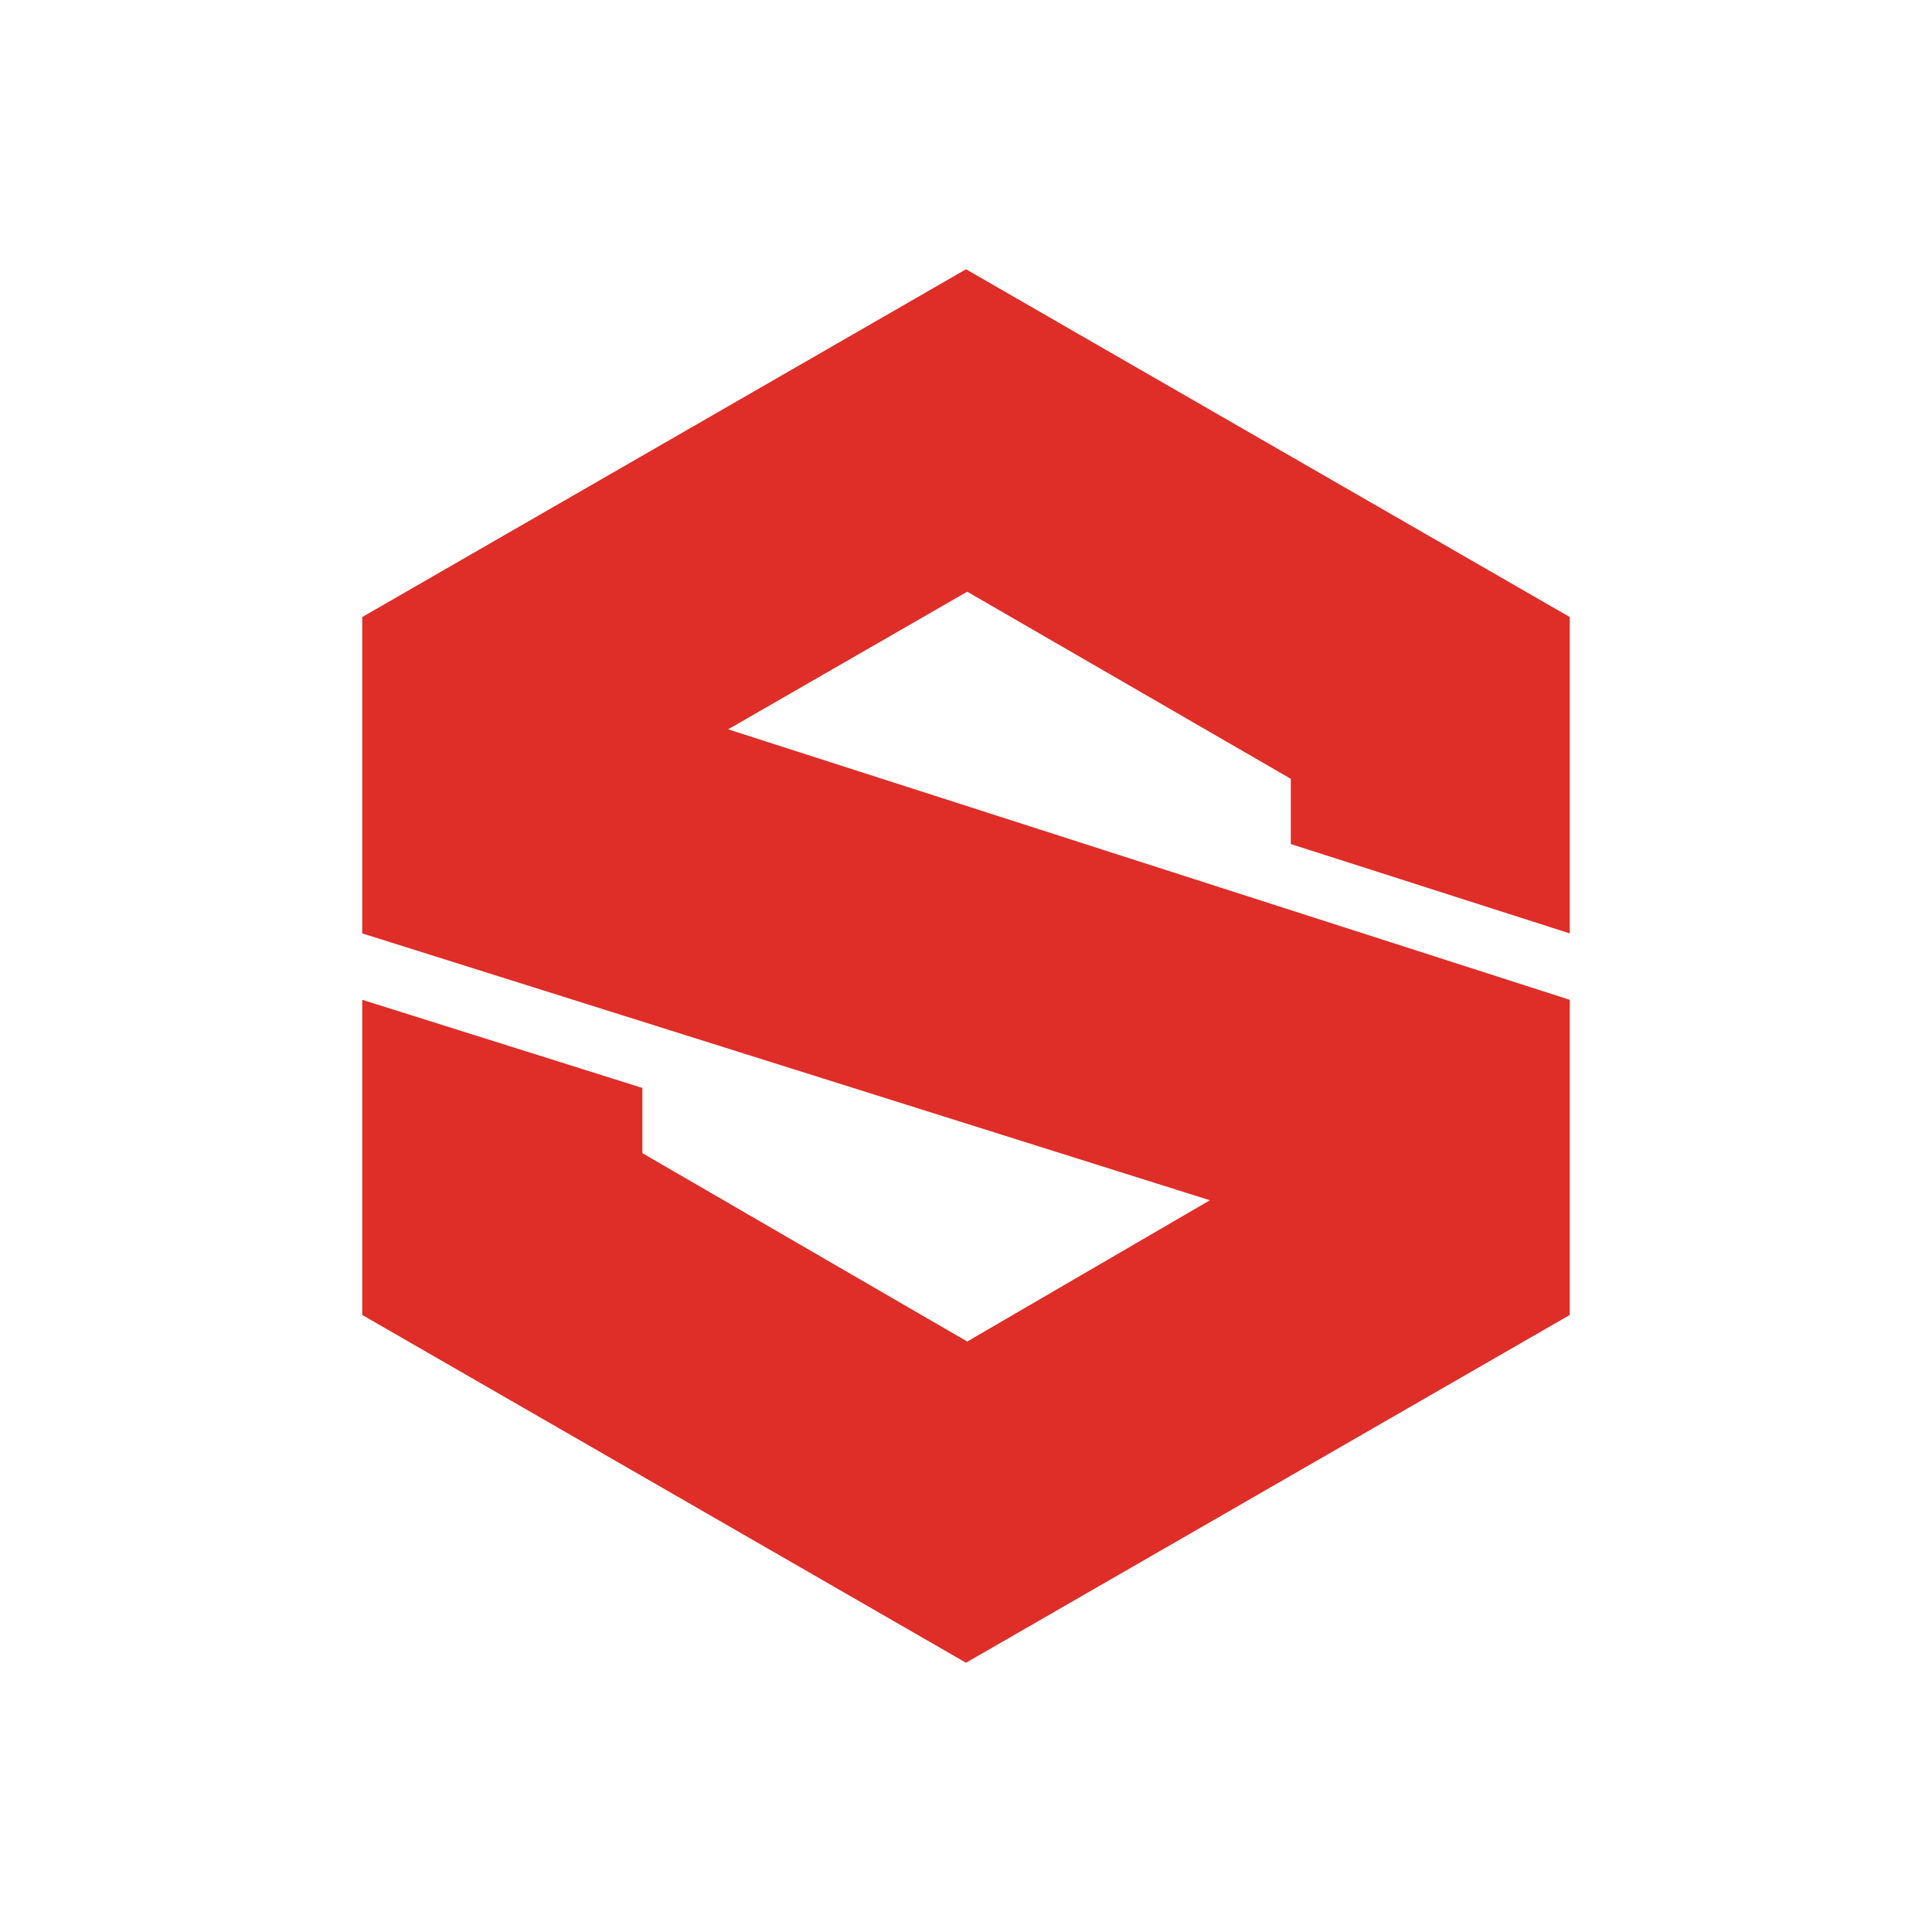
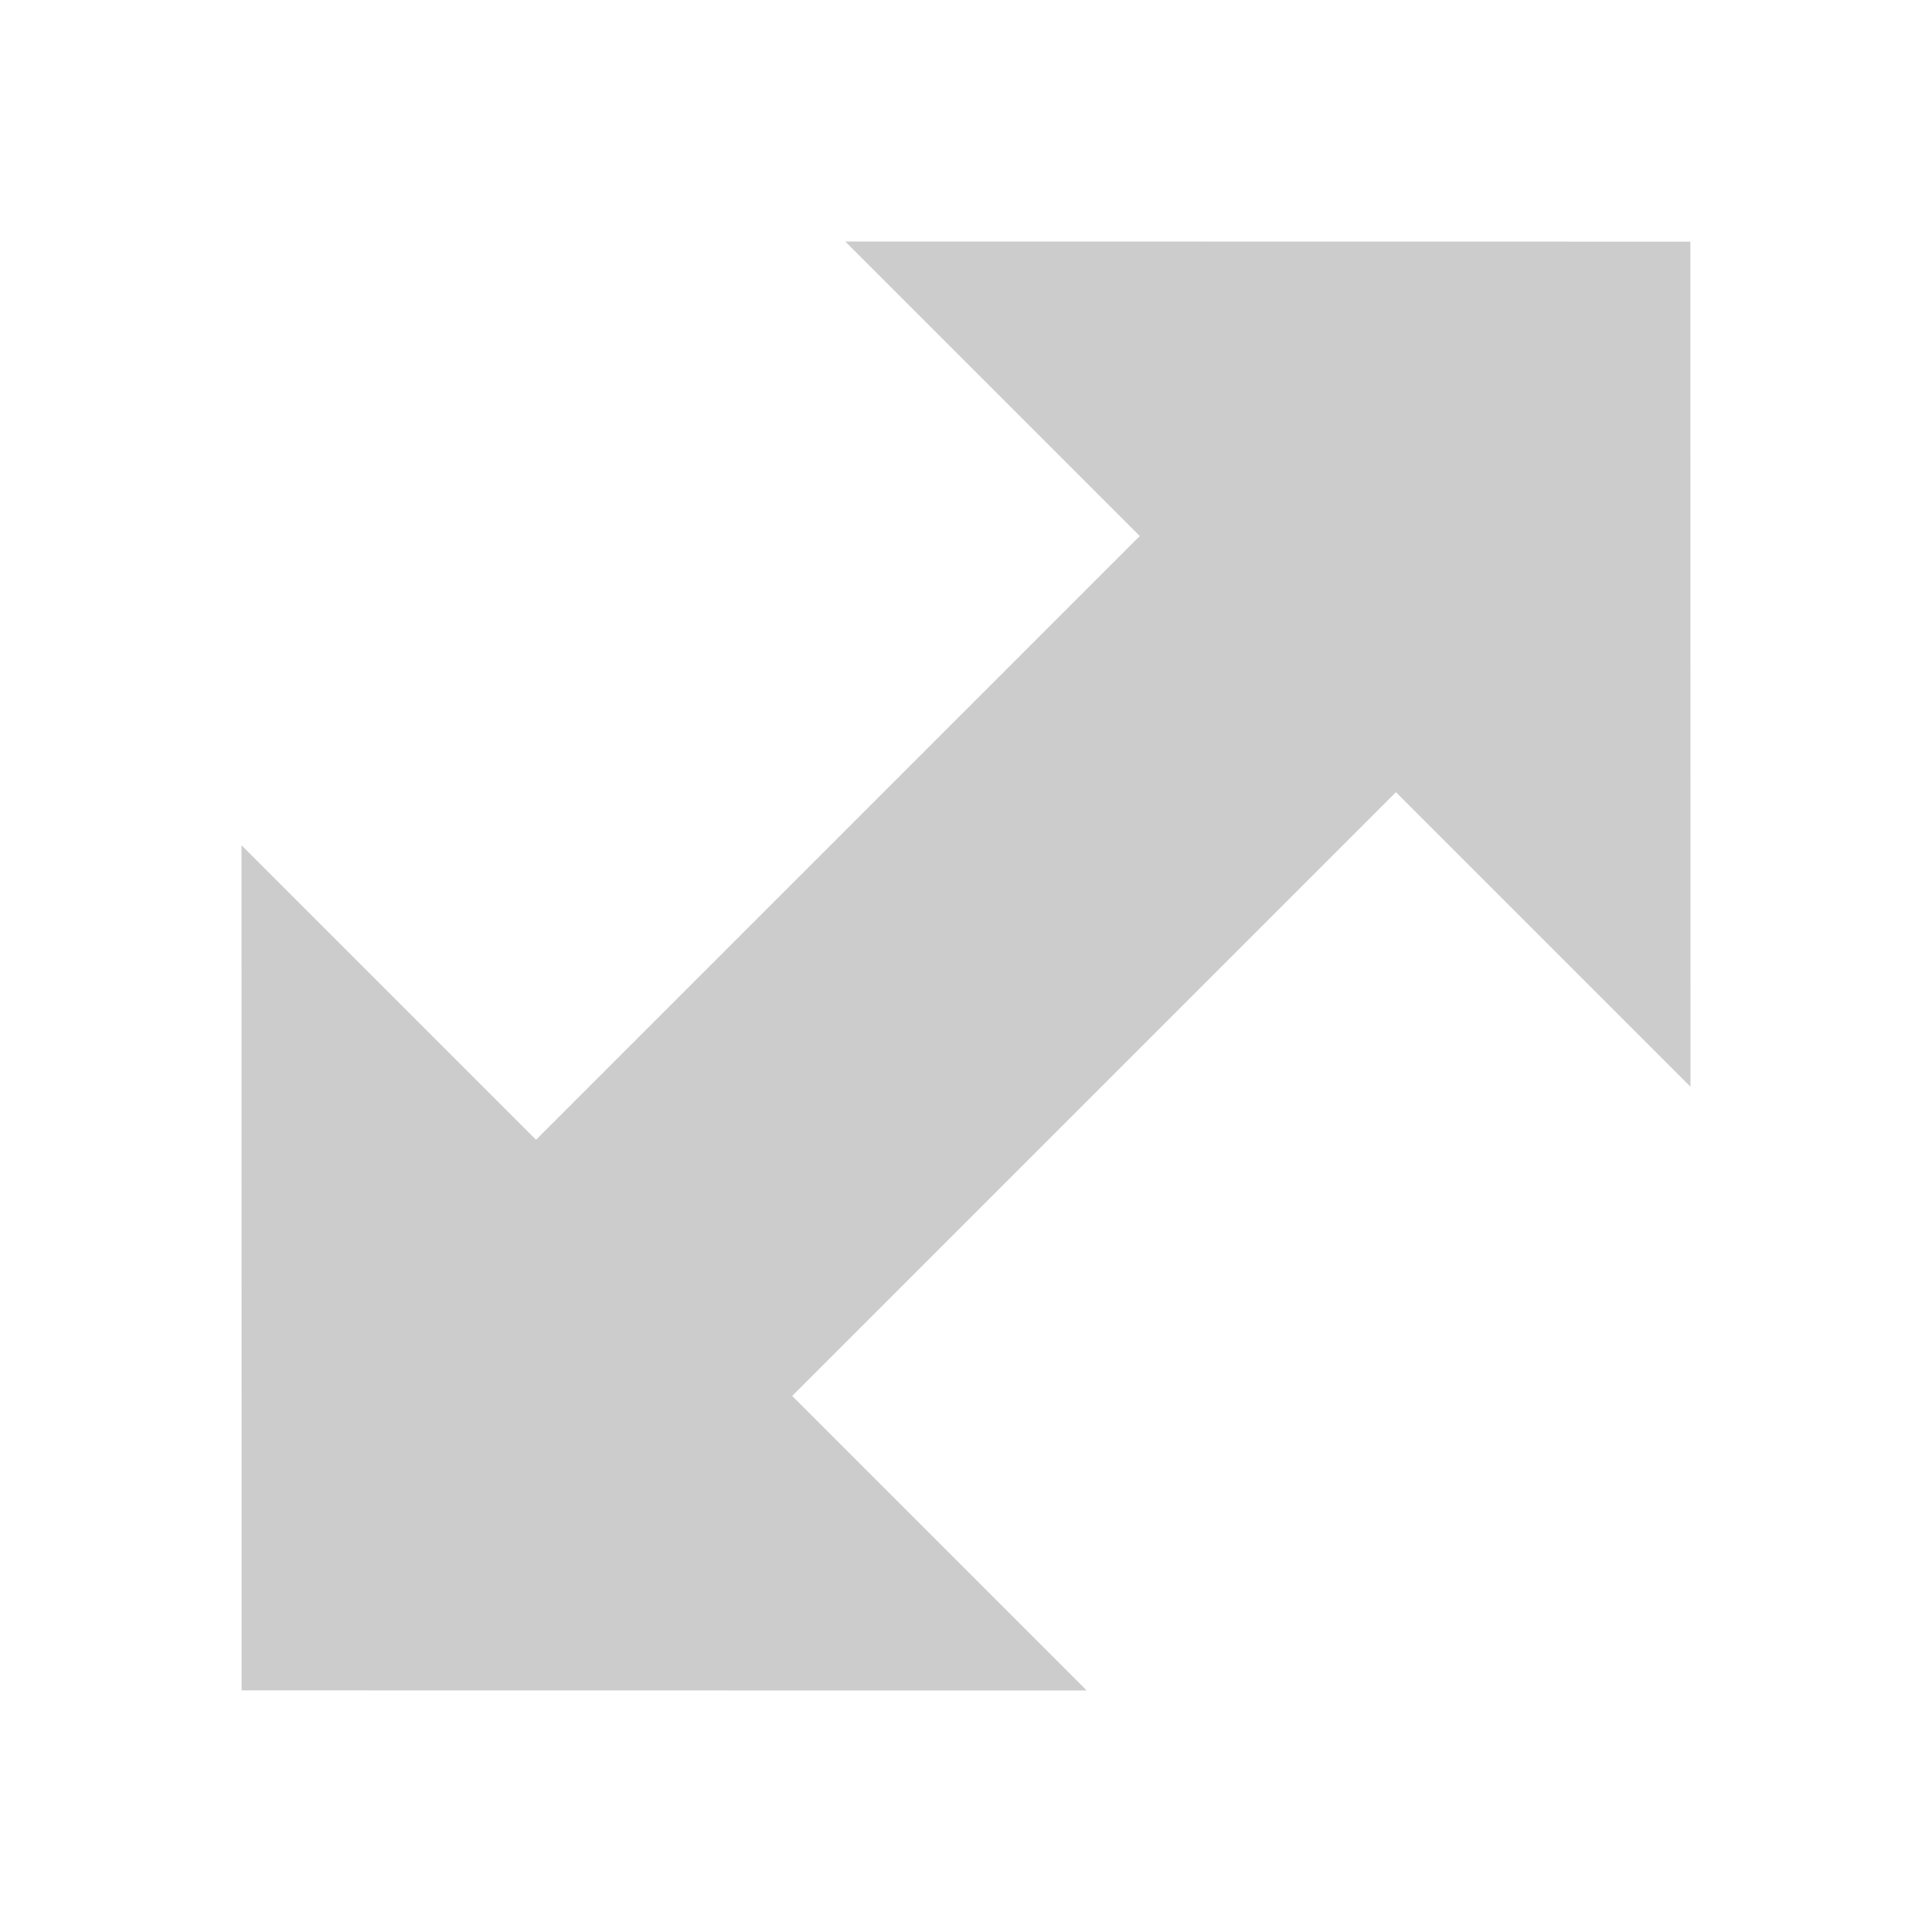
- <svg xmlns="http://www.w3.org/2000/svg" viewBox="0 0 16 16">
-   <g id="Layer_2" data-name="Layer 2">
-     <g id="New_Icons" data-name="New Icons">
-       <g id="Livelink_hover">
-         <g id="effects_substance">
-           <polygon id="effects_substance-2" data-name="effects_substance" points="3 5.11 8 2.23 13 5.11 13 7.73 10.69 6.99 10.69 6.45 8.01 4.9 6.03 6.04 13 8.28 13 10.89 8 13.77 3 10.89 3 8.28 5.32 9.01 5.32 9.55 8.01 11.11 10.02 9.94 3 7.73 3 5.11" style="fill:#df2d28" />
-           <rect width="16" height="16" style="fill:none" />
-         </g>
-       </g>
-     </g>
-   </g>
+ <svg xmlns="http://www.w3.org/2000/svg" width="16" height="16" viewBox="0 0 16 16">
+   <rect x="3.459" y="6.5" width="9.082" height="3" transform="translate(-3.314 8) rotate(-45)" style="fill: #ccc" />
+   <polygon points="2 7 9 14 2.001 13.999 2 7" style="fill: #ccc" />
+   <polygon points="7 2 14 9 13.999 2.001 7 2" style="fill: #ccc" />
</svg>
